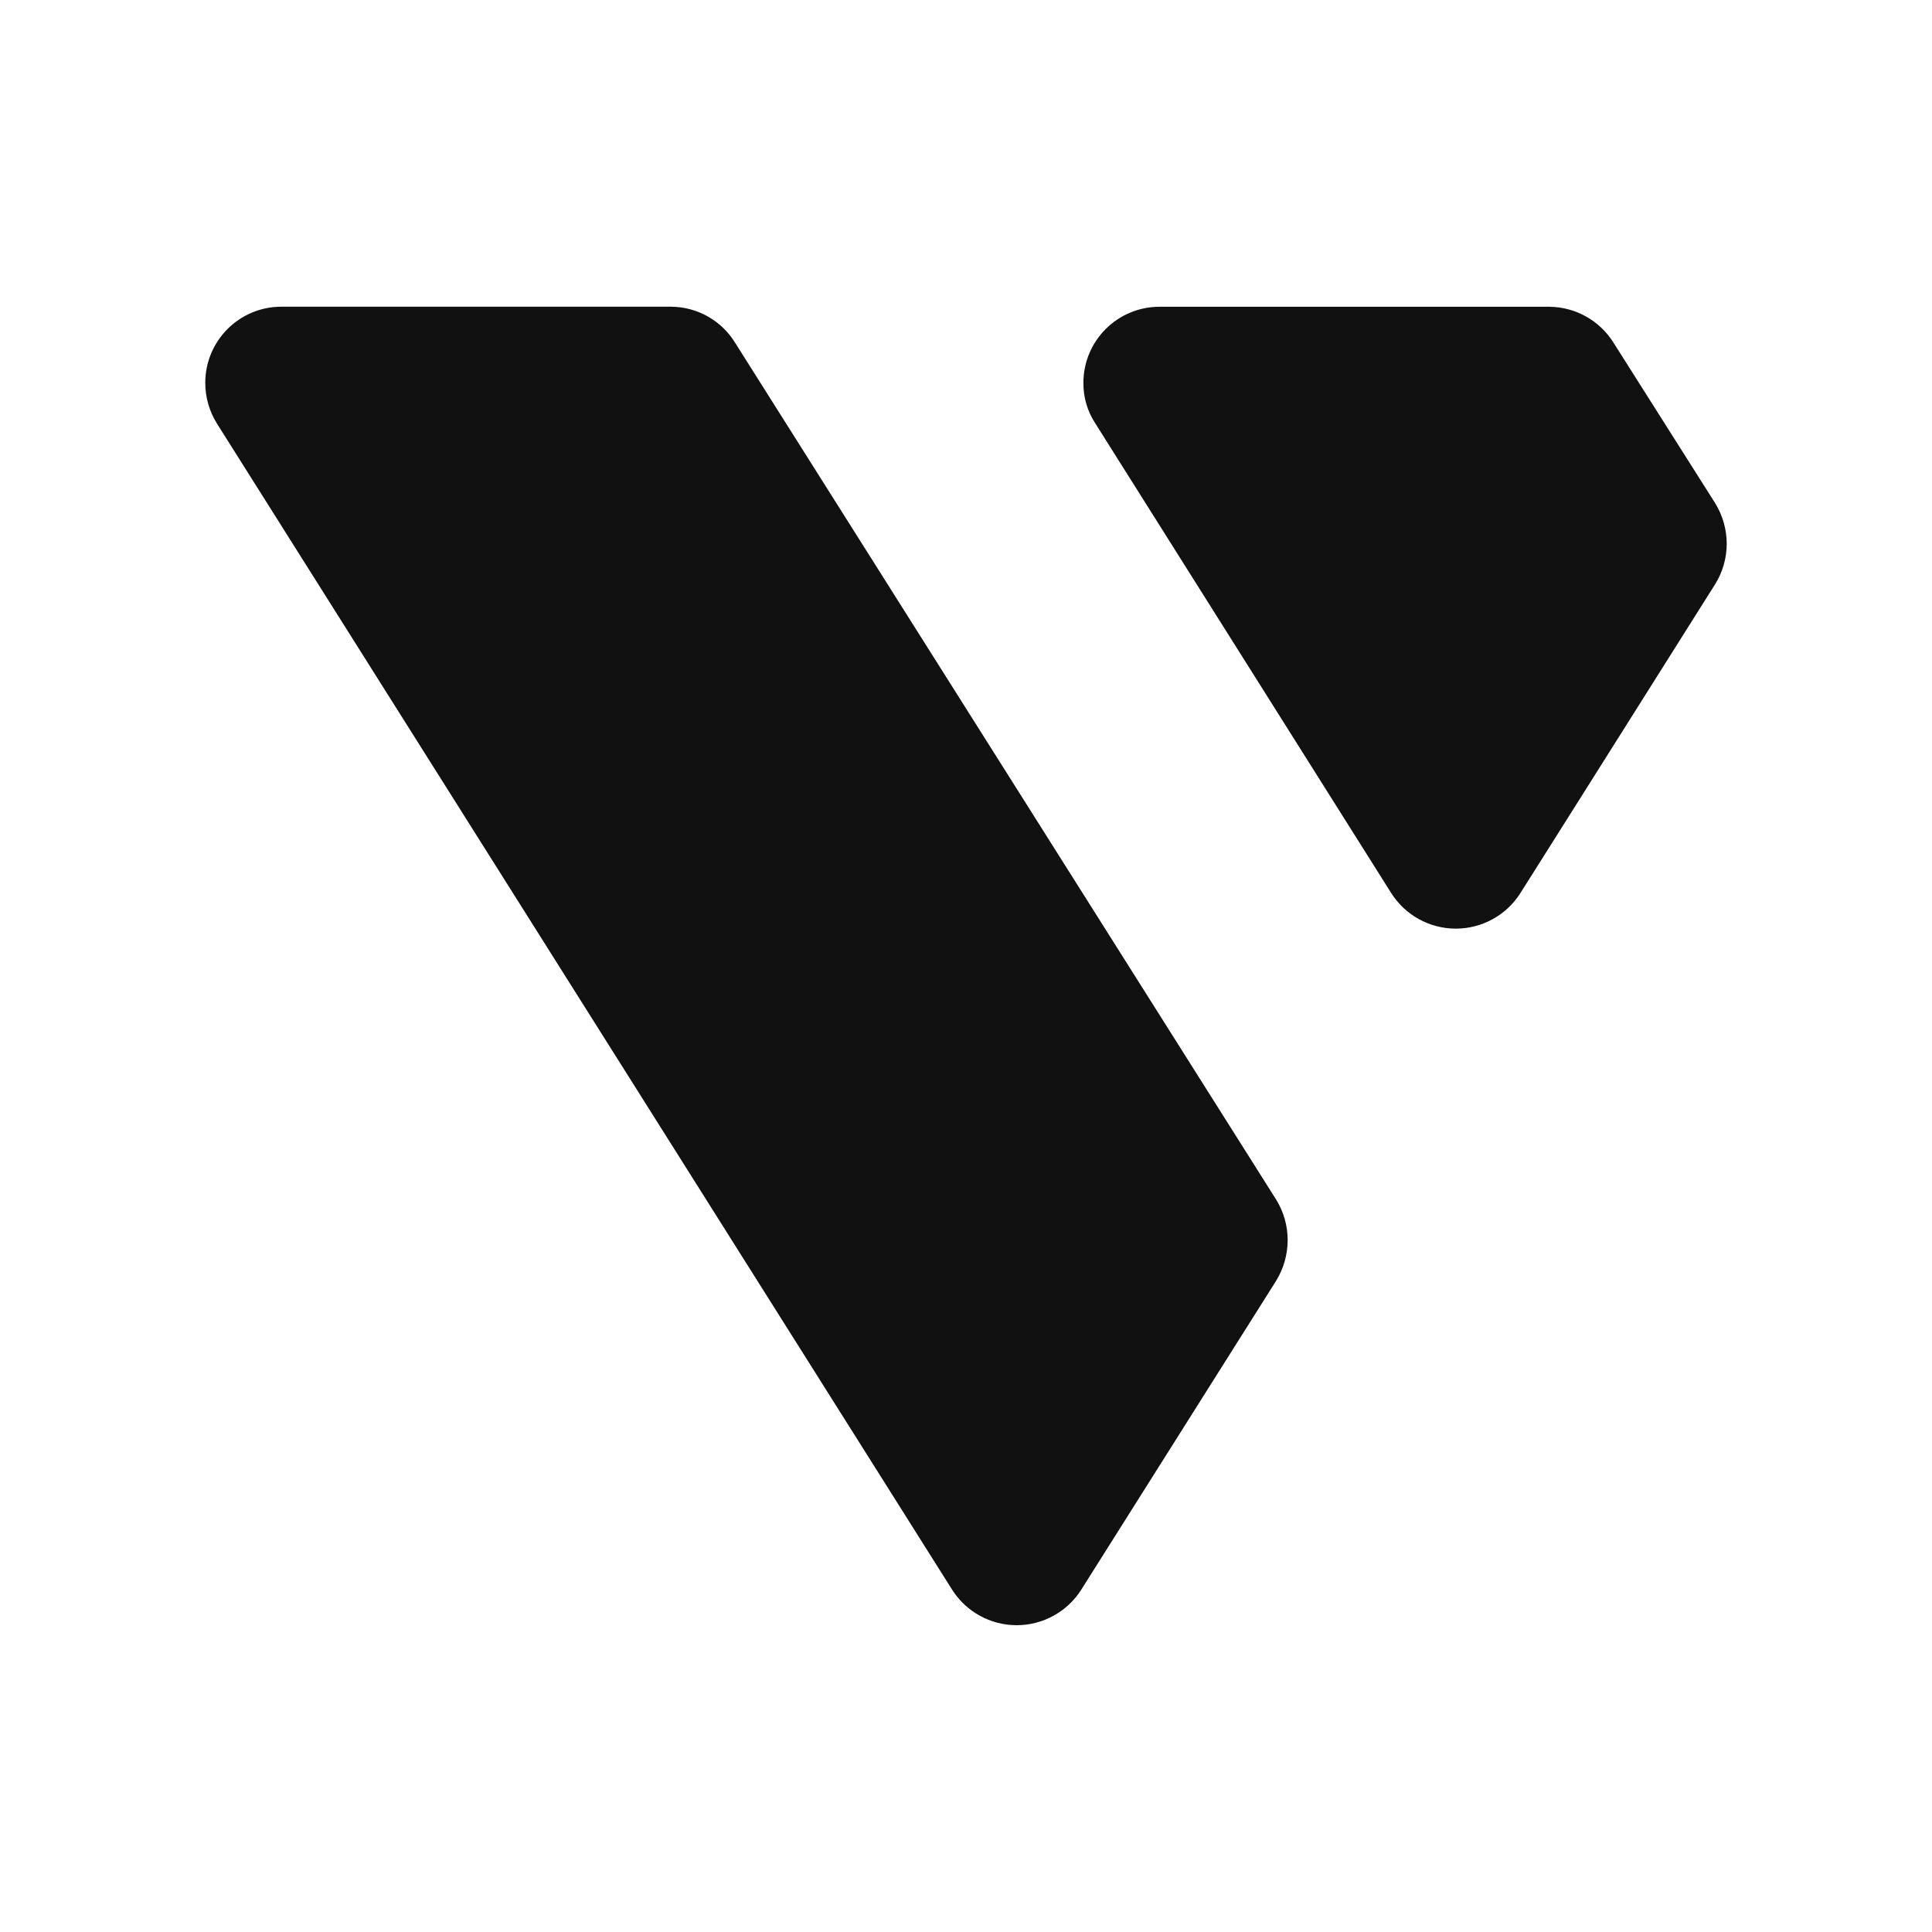
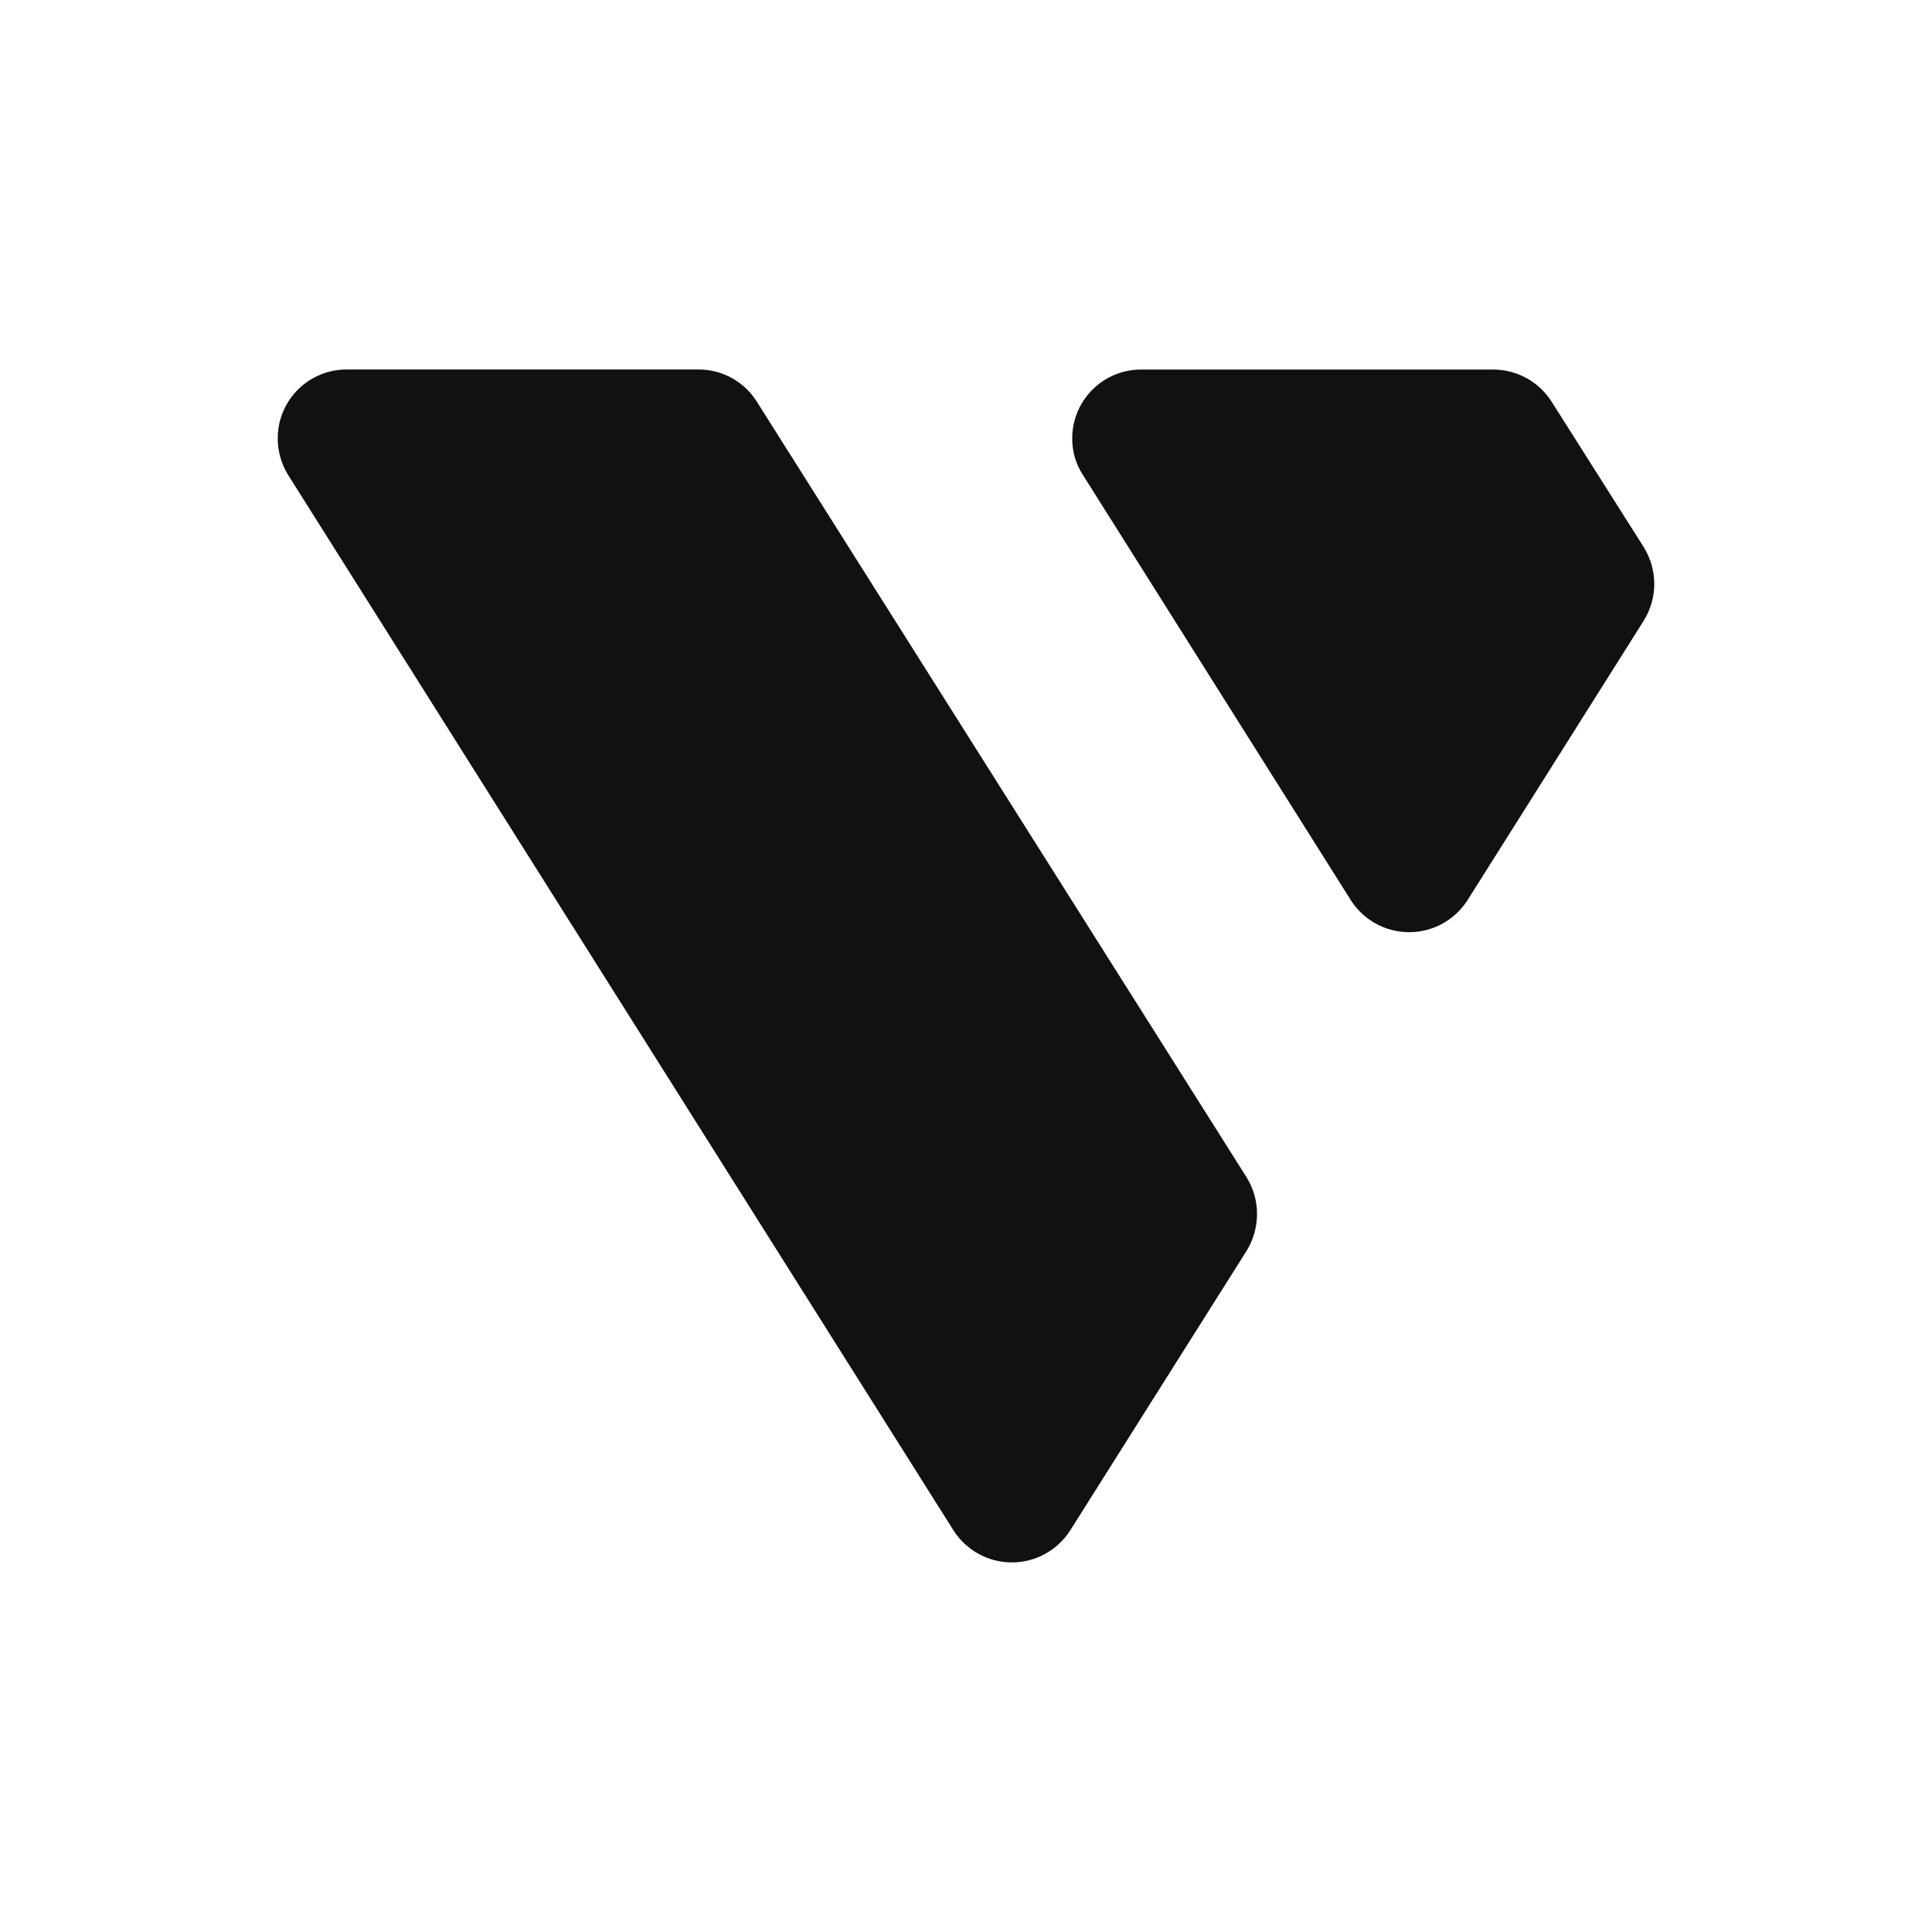
<svg xmlns="http://www.w3.org/2000/svg" viewBox="0 0 64 64" width="64" height="64">
-   <g fill="#111111" transform="translate(6.8 6.8) scale(2.1)">
+   <g fill="#111111" transform="translate(9.2 9.2) scale(1.9)">
    <path d="M8.36 2.172A1.194 1.194 0 007.348 1.6H1.2A1.2 1.2 0 000 2.8a1.211 1.211 0 00.182.64l11.6 18.4a1.206 1.206 0 002.035 0l3.075-4.874a1.229 1.229 0 00.182-.64 1.211 1.211 0 00-.182-.642zm10.349 8.68a1.206 1.206 0 002.035 0L21.8 9.178l2.017-3.2a1.211 1.211 0 00.183-.64 1.229 1.229 0 00-.183-.64l-1.6-2.526a1.206 1.206 0 00-1.016-.571h-6.148a1.2 1.2 0 00-1.201 1.2 1.143 1.143 0 00.188.64z" />
  </g>
</svg>
